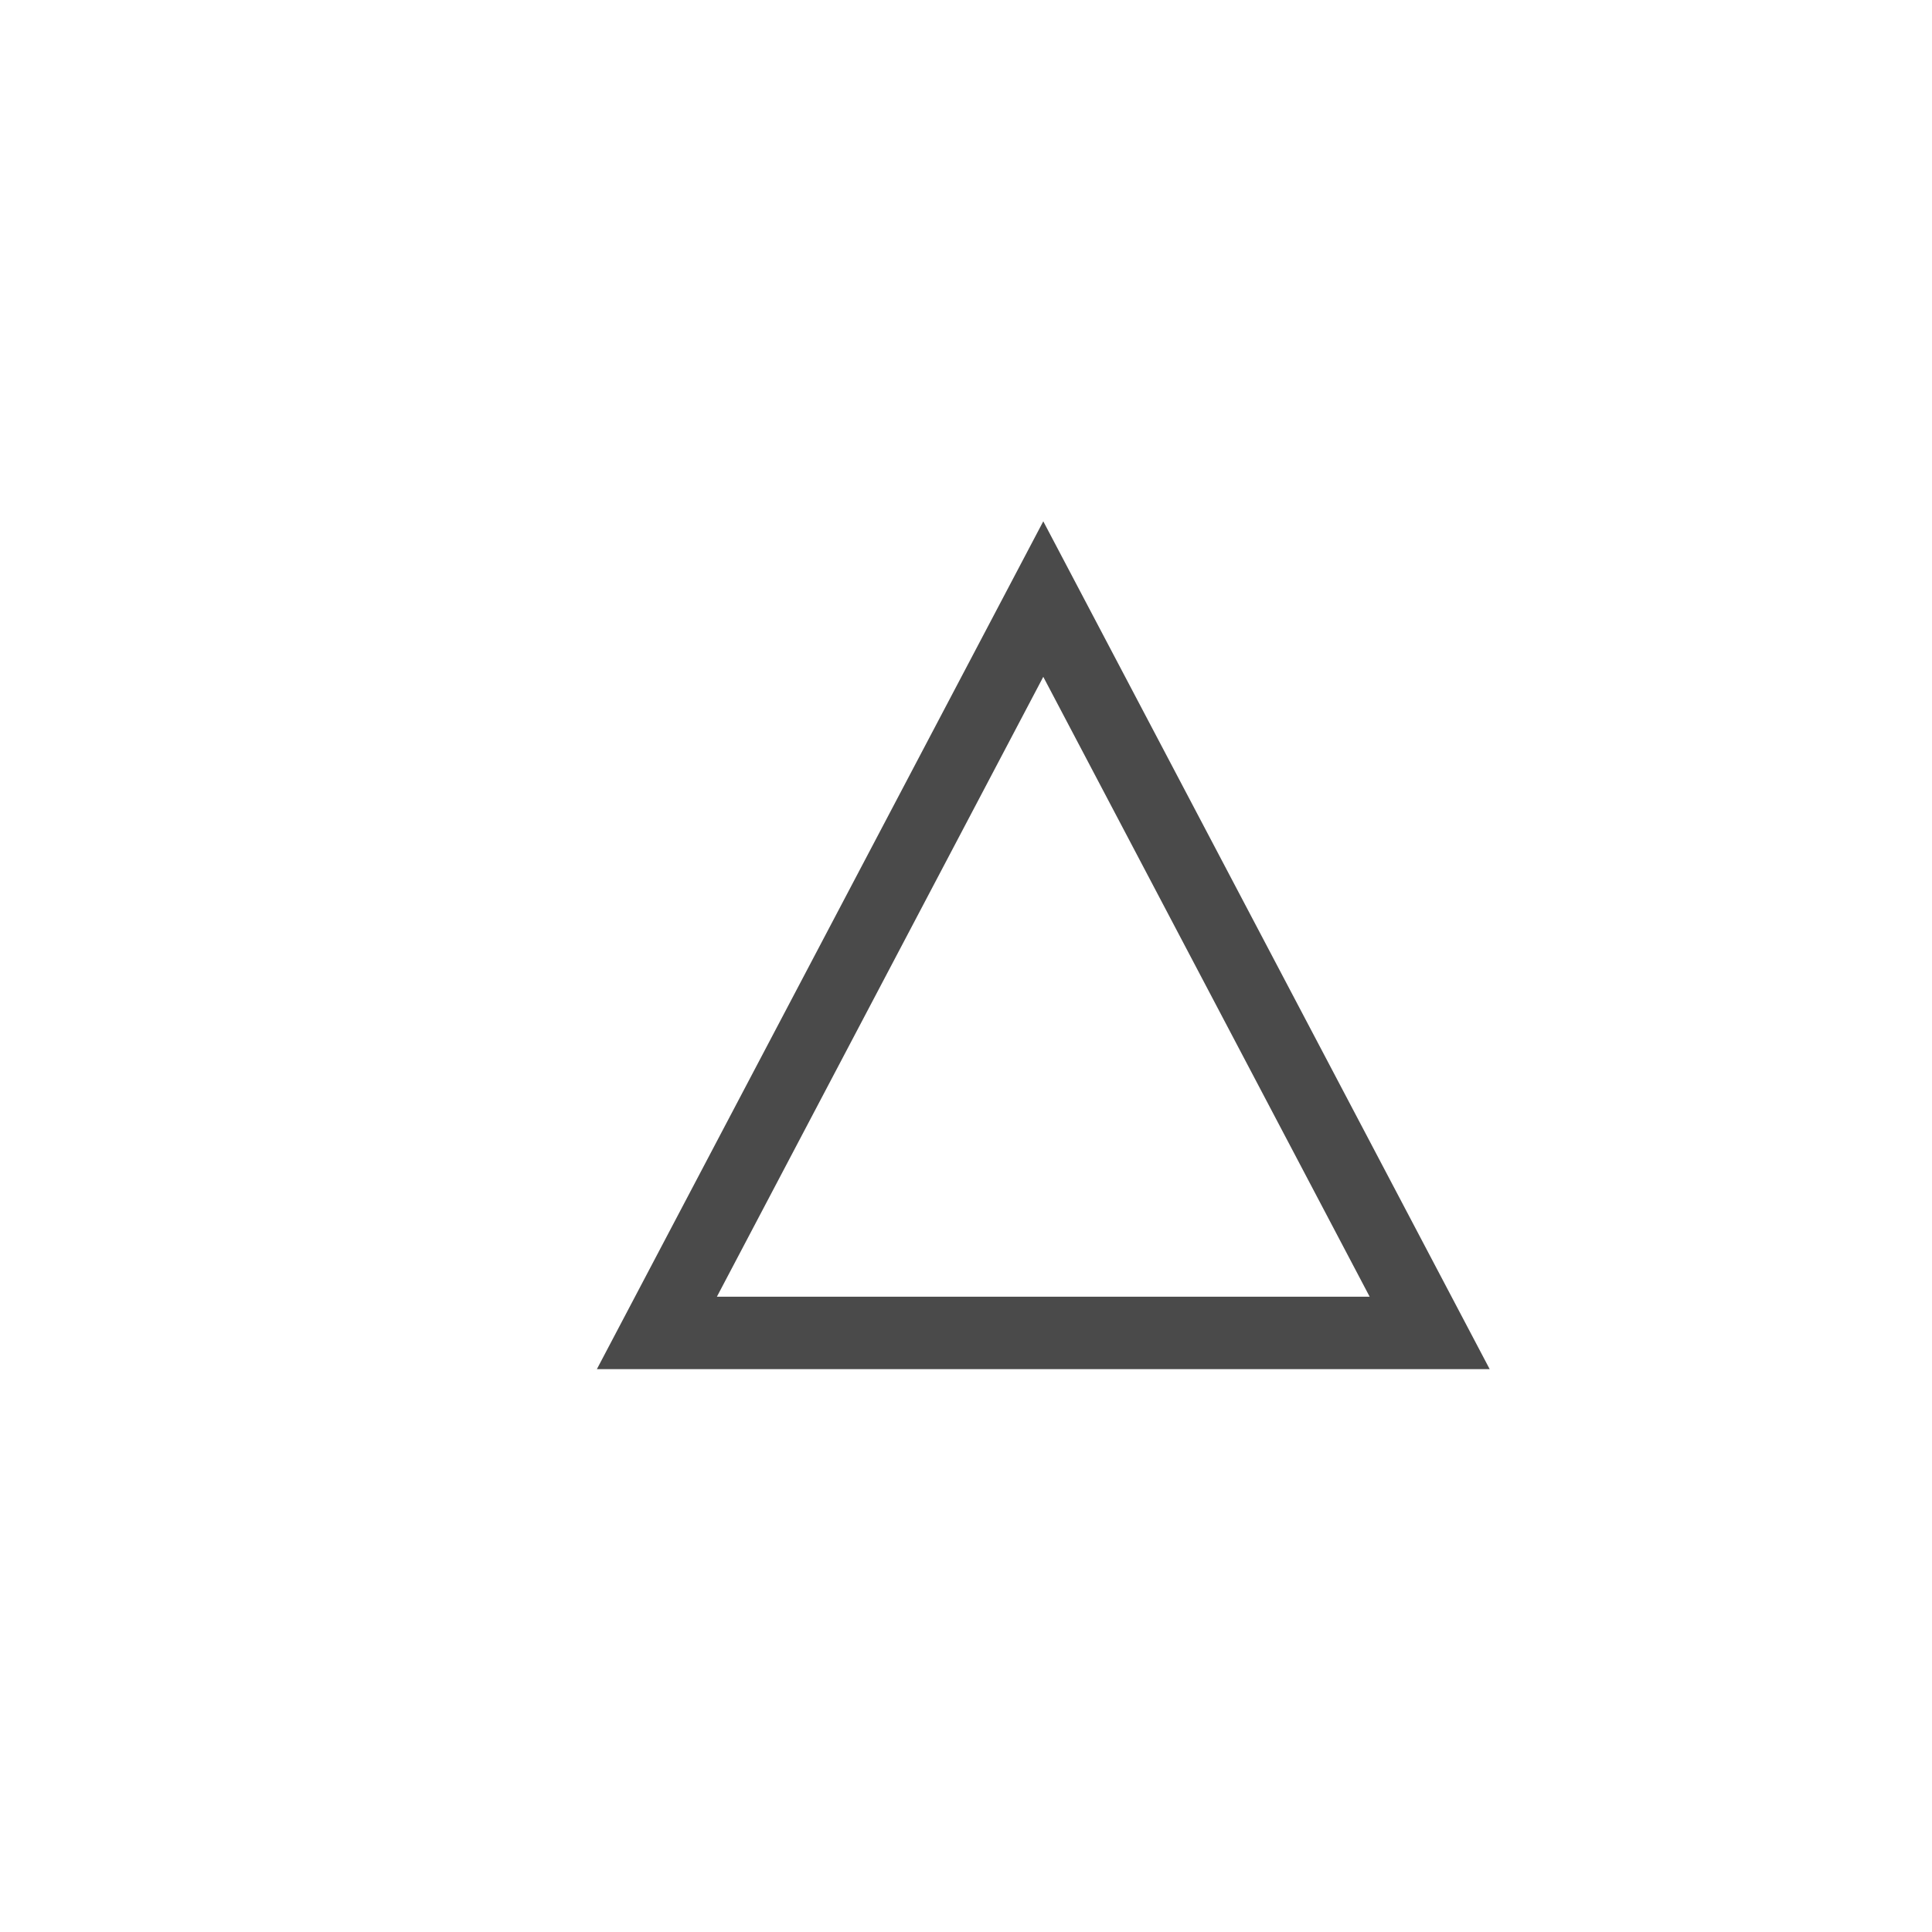
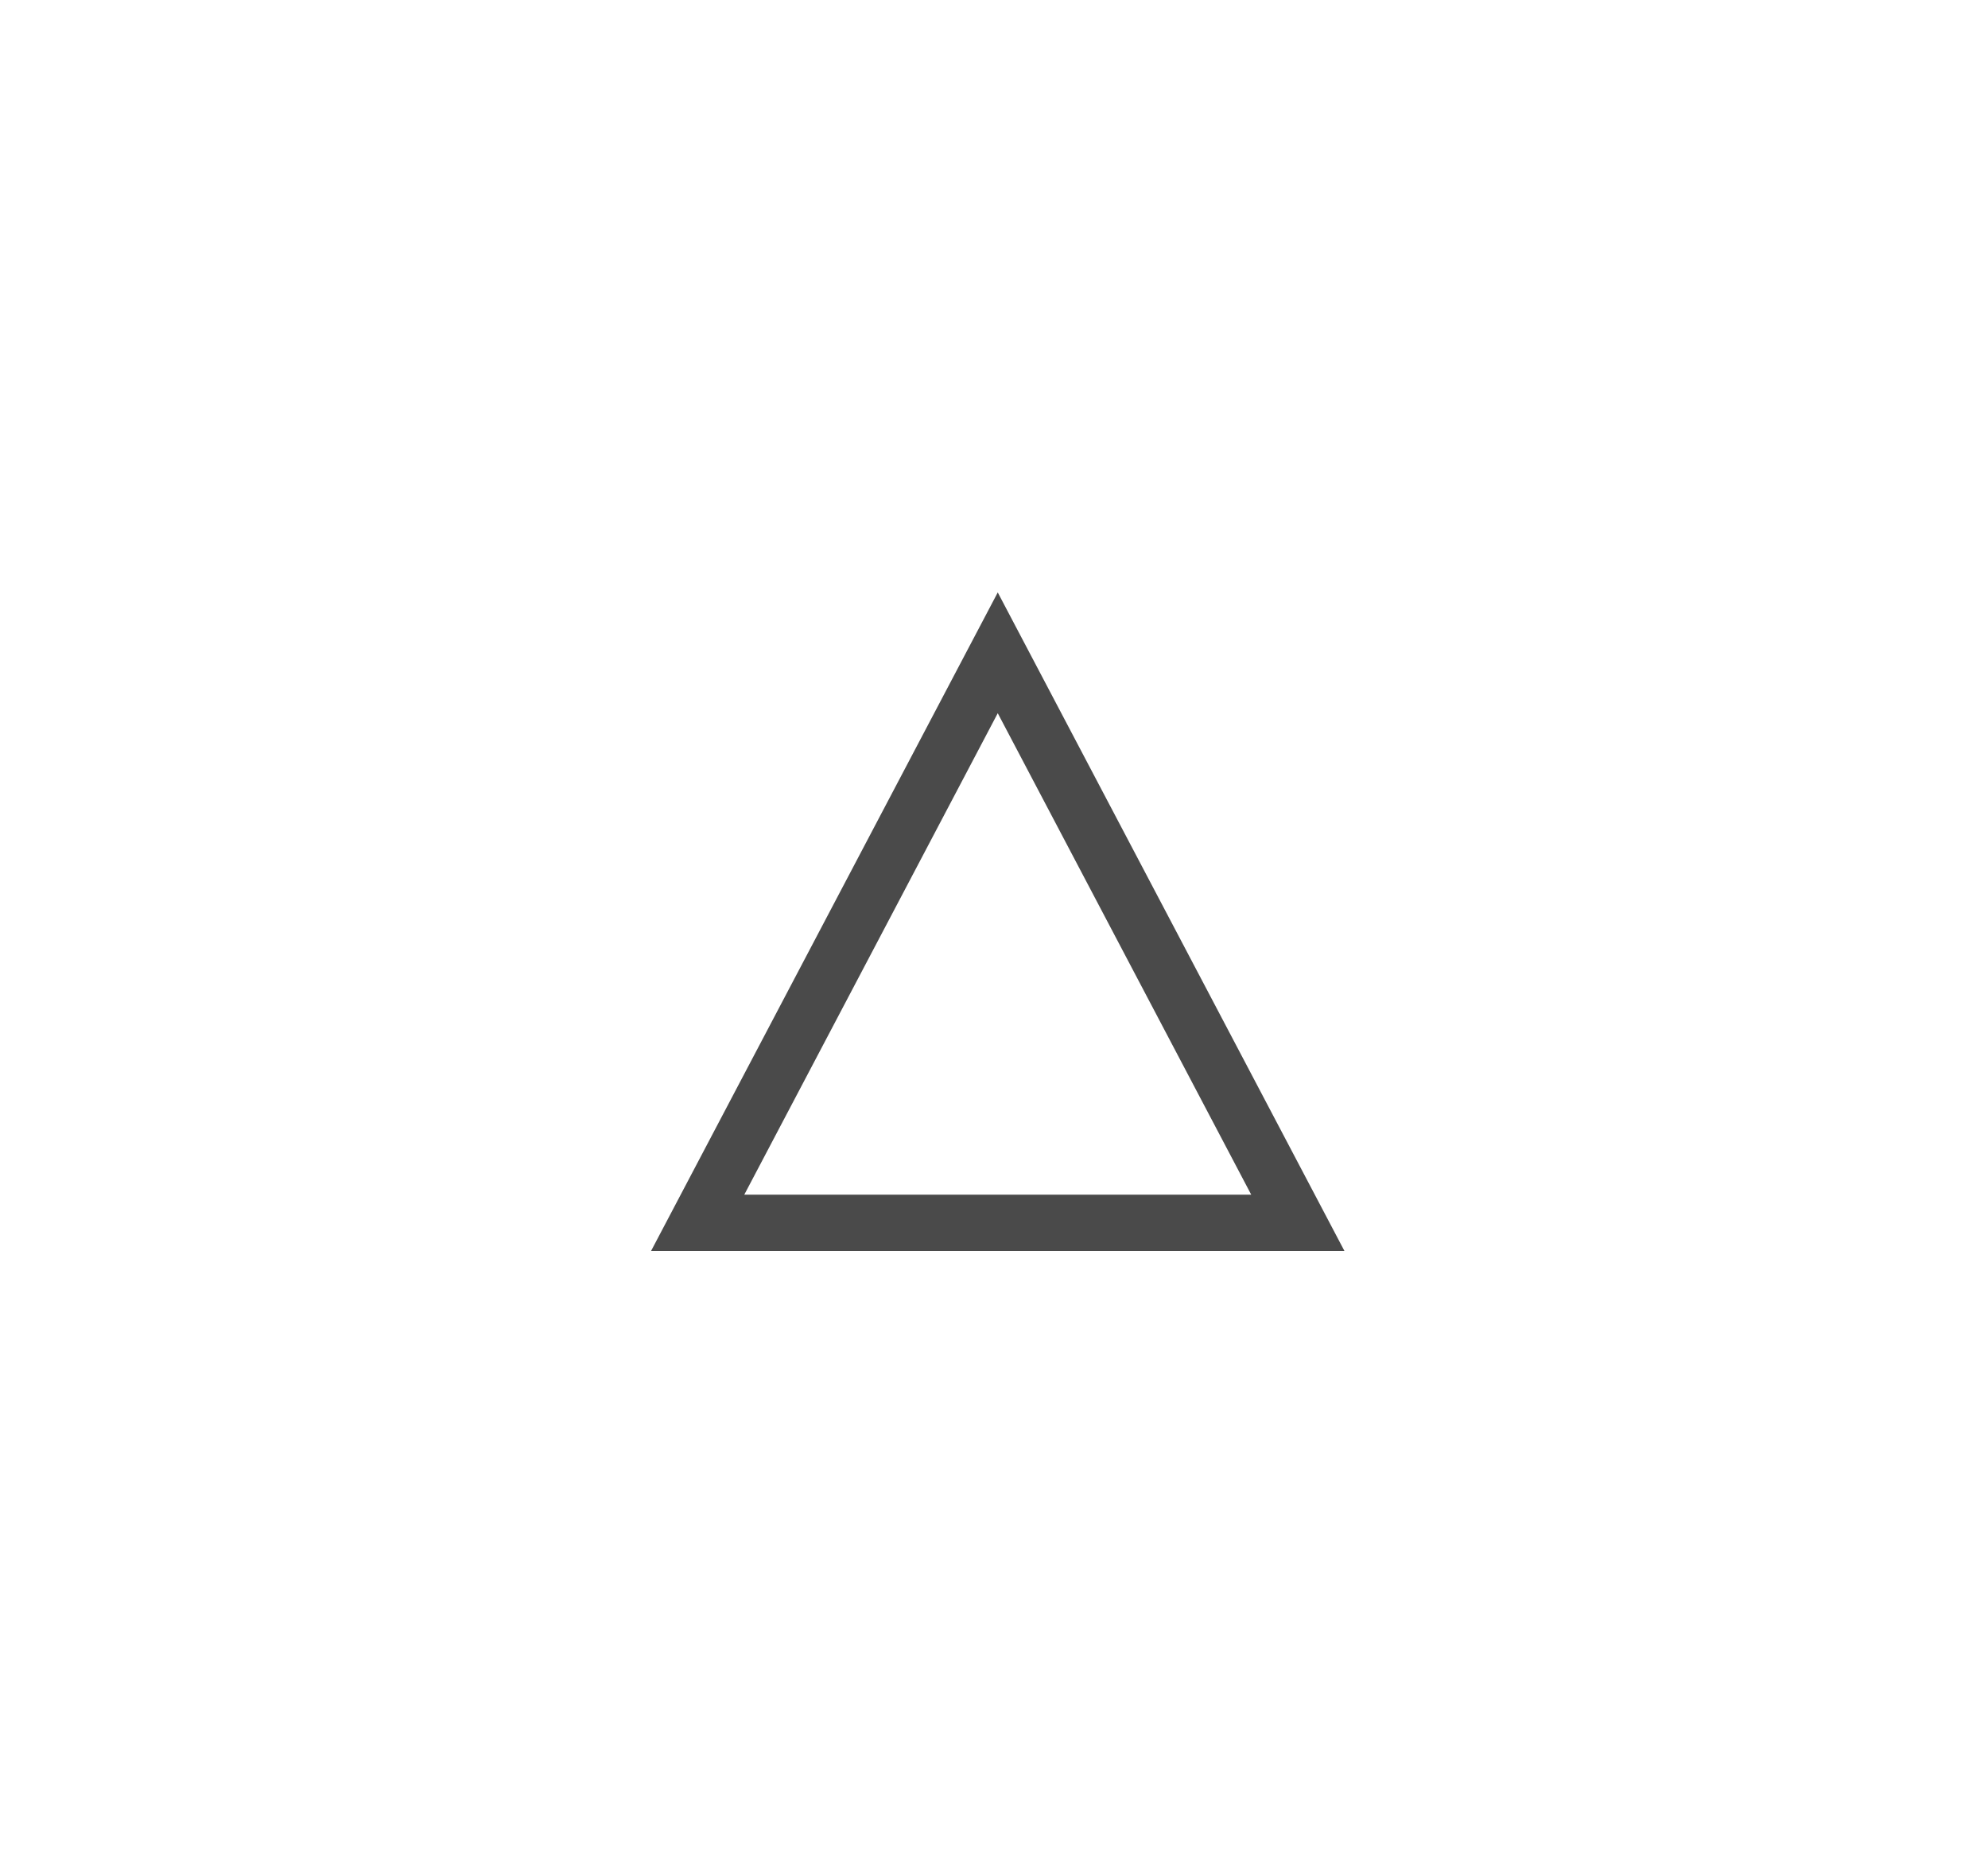
- <svg xmlns="http://www.w3.org/2000/svg" width="40" height="40">
-   <g transform="translate(-8 -25)" fill="none" fill-rule="evenodd">
-     <rect opacity=".33" x="8" y="25" width="43" height="40" rx="2" />
-     <path d="M21.6 52.597l8-15.194 8 15.194z" stroke-width="1.5" stroke="#4A4A4A" />
+ <svg xmlns="http://www.w3.org/2000/svg" width="53" height="50">
+   <path opacity=".33" d="M0 0h53v50H0V0z" fill="none" />
+   <g fill="none">
+     <path d="M7 5h39a2 2 0 0 1 2 2v36a2 2 0 0 1-2 2H7a2 2 0 0 1-2-2V7a2 2 0 0 1 2-2z" />
+     <path stroke="#4A4A4A" stroke-width="1.5" d="M18.6 32.598l8-15.195 8 15.195h-16z" />
  </g>
</svg>
